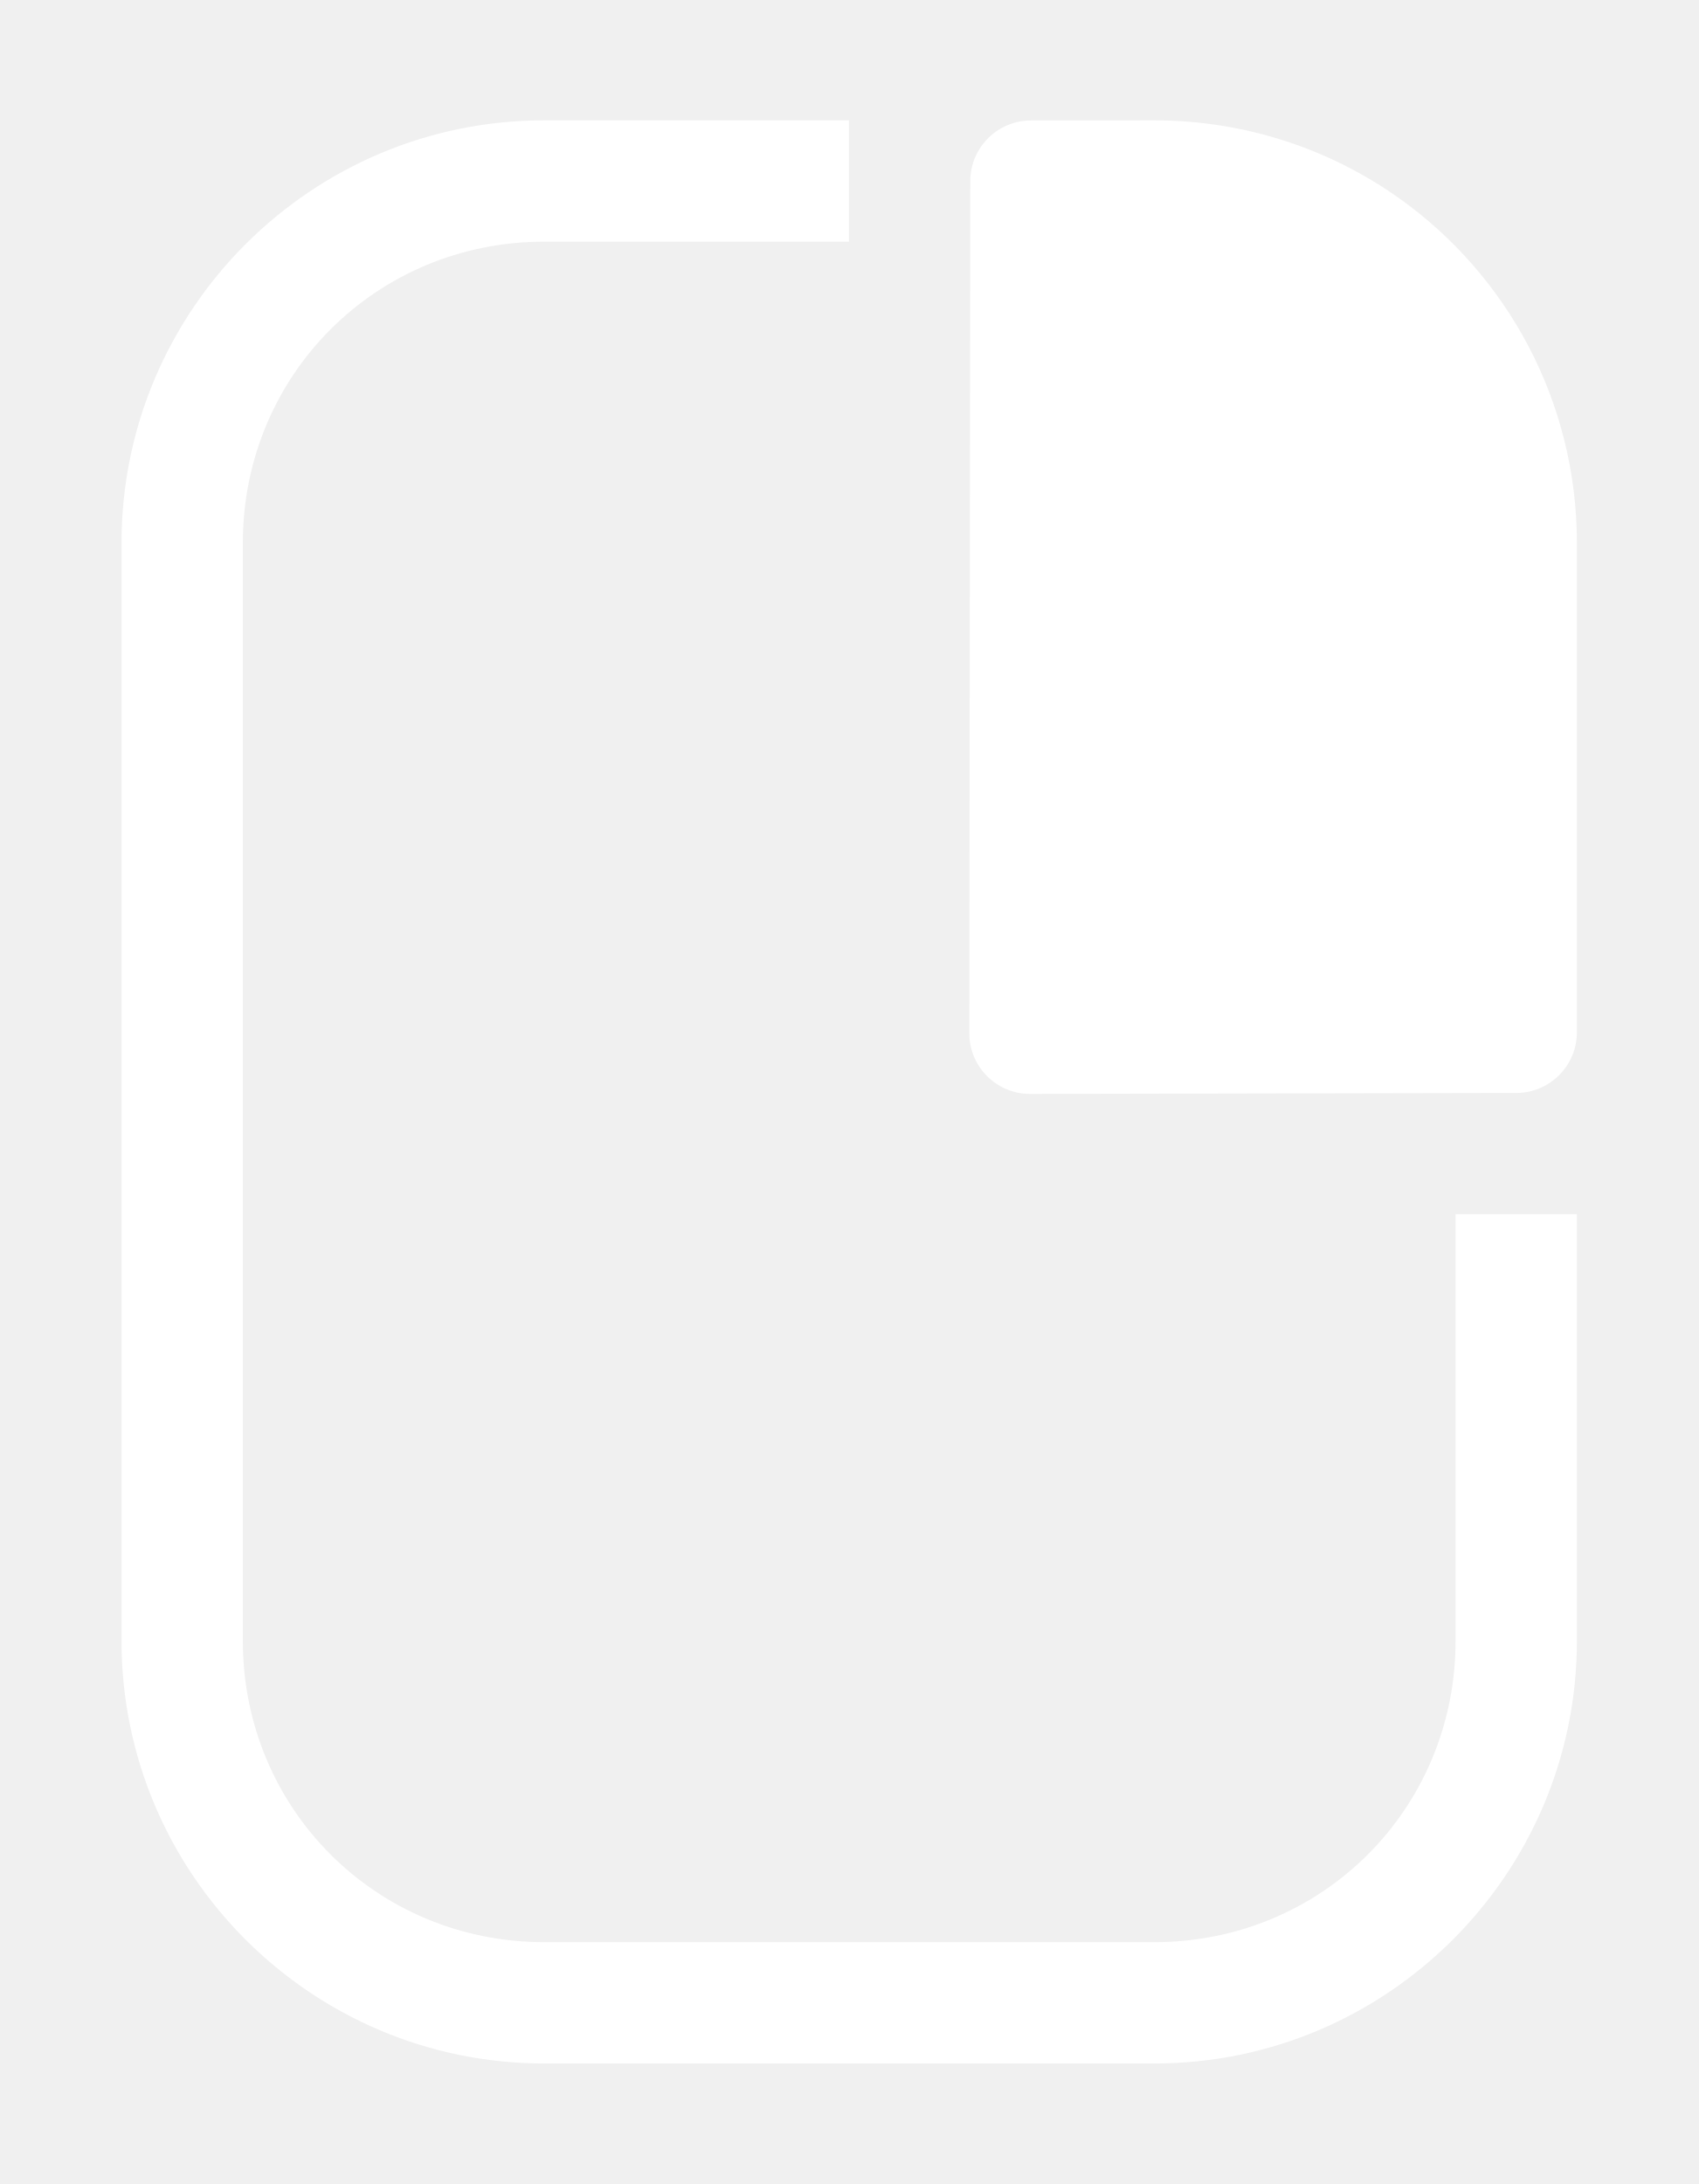
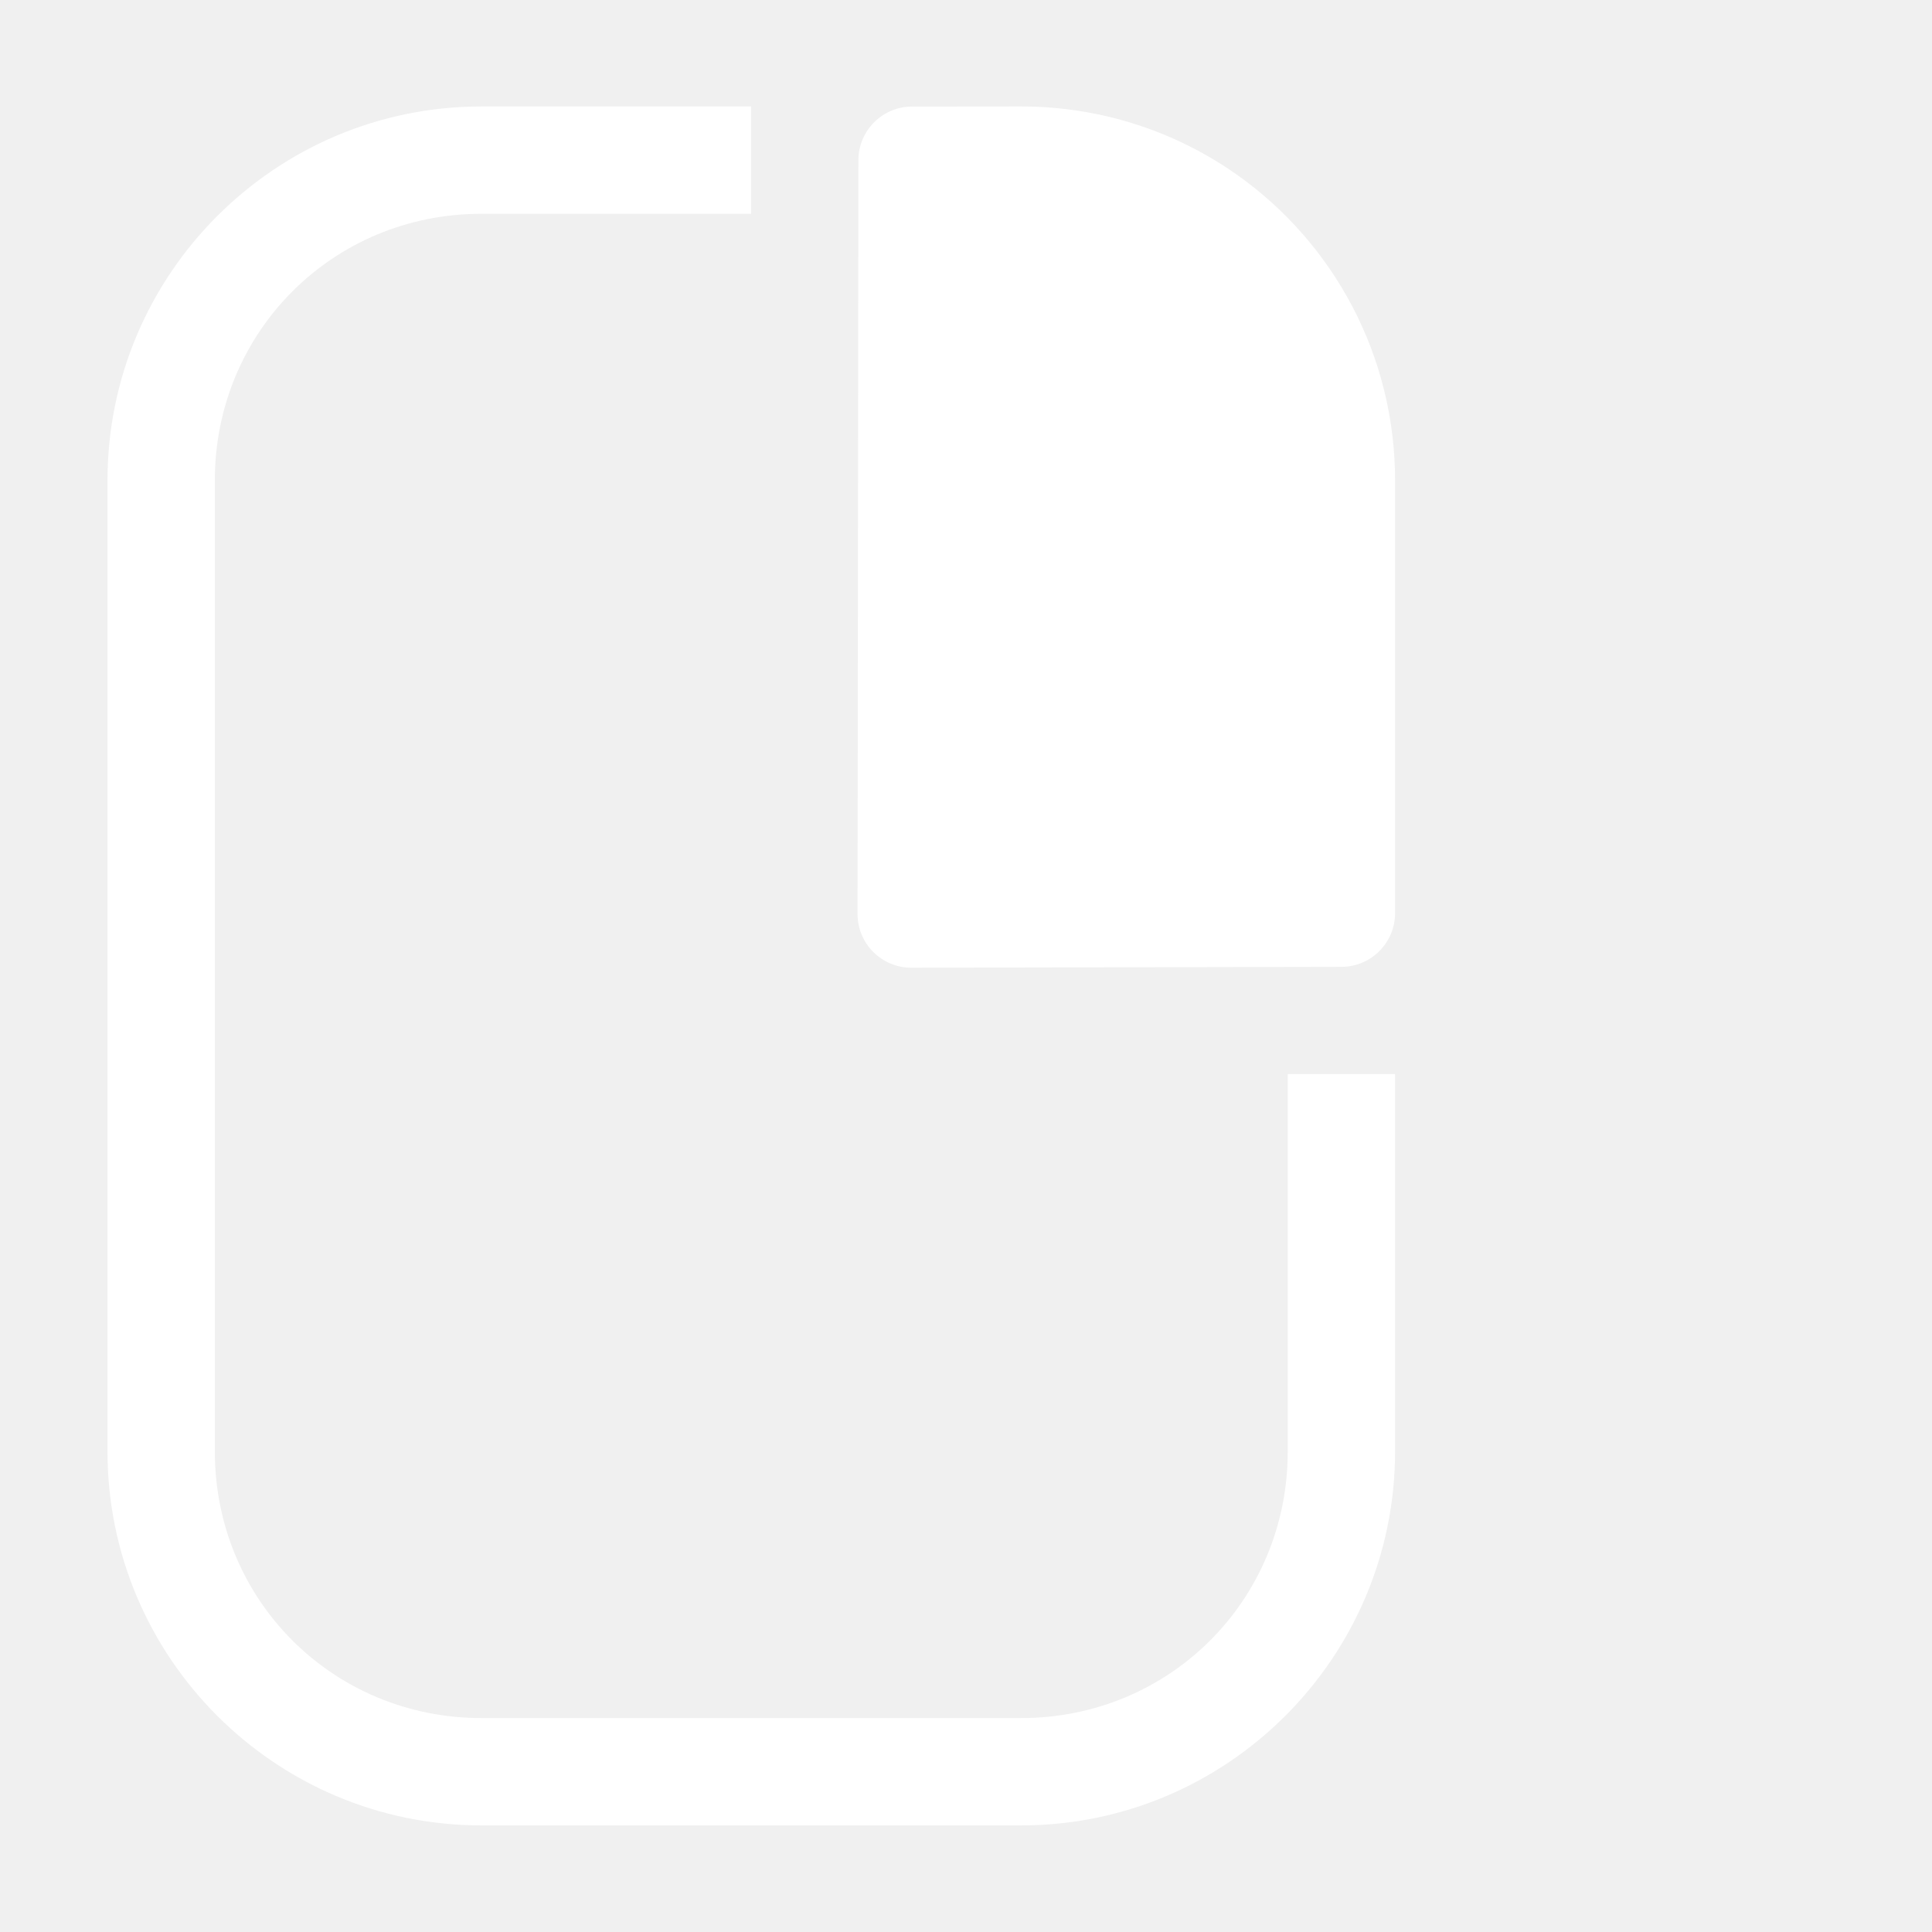
- <svg xmlns="http://www.w3.org/2000/svg" height="1800" viewBox="0 0 1400 1800" width="1400">
-   <g fill="#fff">
-     <path d="m57.512 450.984c.752 0 1.454.239 2.023.645.886.631 1.461 1.671 1.461 2.84v4.031c-0.0.275-.223.499-.498.5l-4.01.008c-.276-0-.5-.224-.5-.5l.008-6.988v-.002-.035c.001-.275.225-.498.5-.498zm-2.516 0v1h-2.512c-1.385 0-2.484 1.1-2.484 2.484v9.047c0 1.385 1.1 2.484 2.484 2.484h5.028c1.385 0 2.484-1.1 2.484-2.484v-3.516h1v3.516c0 1.921-1.563 3.484-3.484 3.484h-5.028c-1.921 0-3.484-1.563-3.484-3.484v-9.047c0-1.921 1.563-3.484 3.484-3.484z" transform="matrix(100 0 0 100 -4799.843 -44999.219)" />
+ <svg xmlns="http://www.w3.org/2000/svg" id="svg1" height="1800" viewBox="0 0 1800 1800" width="1800">
+   <g id="g1" fill="#fff">
+     <path id="path1" d="m57.512 450.984c.752 0 1.454.239 2.023.645.886.631 1.461 1.671 1.461 2.84v4.031c-0.0.275-.223.499-.498.5l-4.01.008c-.276-0-.5-.224-.5-.5l.008-6.988v-.002-.035c.001-.275.225-.498.5-.498zm-2.516 0v1h-2.512c-1.385 0-2.484 1.1-2.484 2.484v9.047c0 1.385 1.1 2.484 2.484 2.484h5.028c1.385 0 2.484-1.1 2.484-2.484v-3.516h1v3.516c0 1.921-1.563 3.484-3.484 3.484h-5.028c-1.921 0-3.484-1.563-3.484-3.484v-9.047c0-1.921 1.563-3.484 3.484-3.484z" transform="matrix(100 0 0 100 -4799.843 -44999.219)" />
  </g>
</svg>
